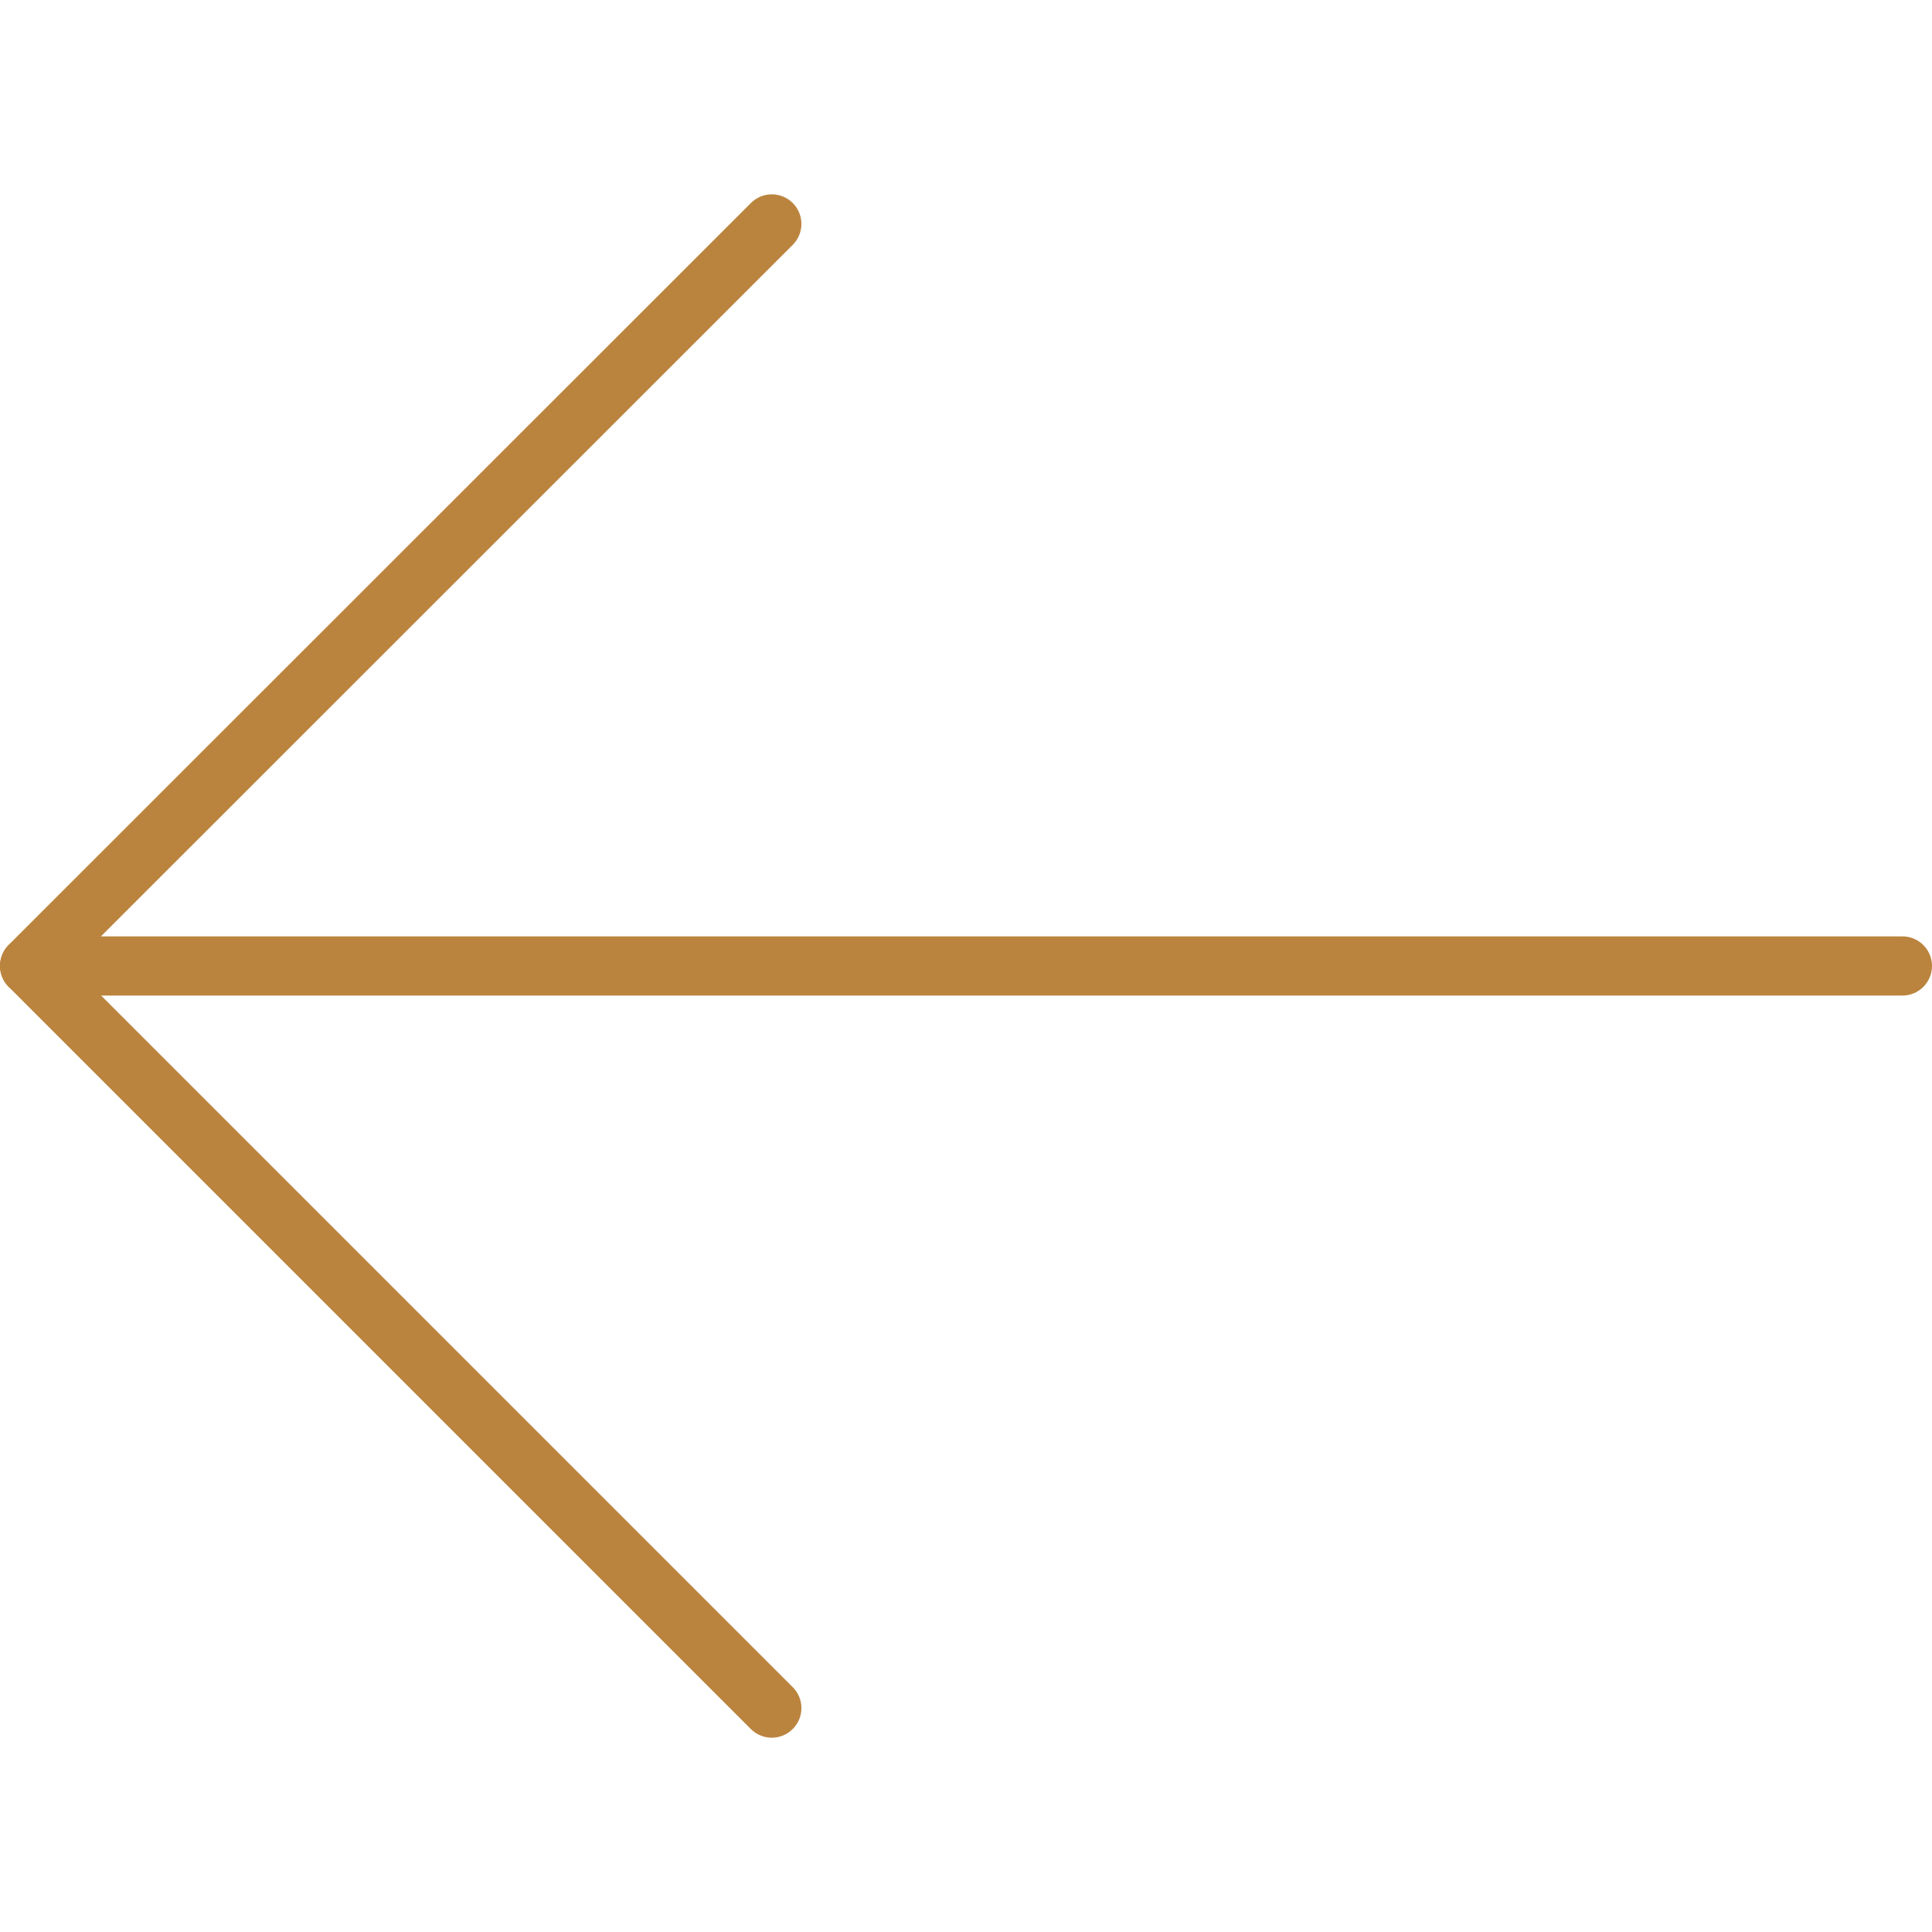
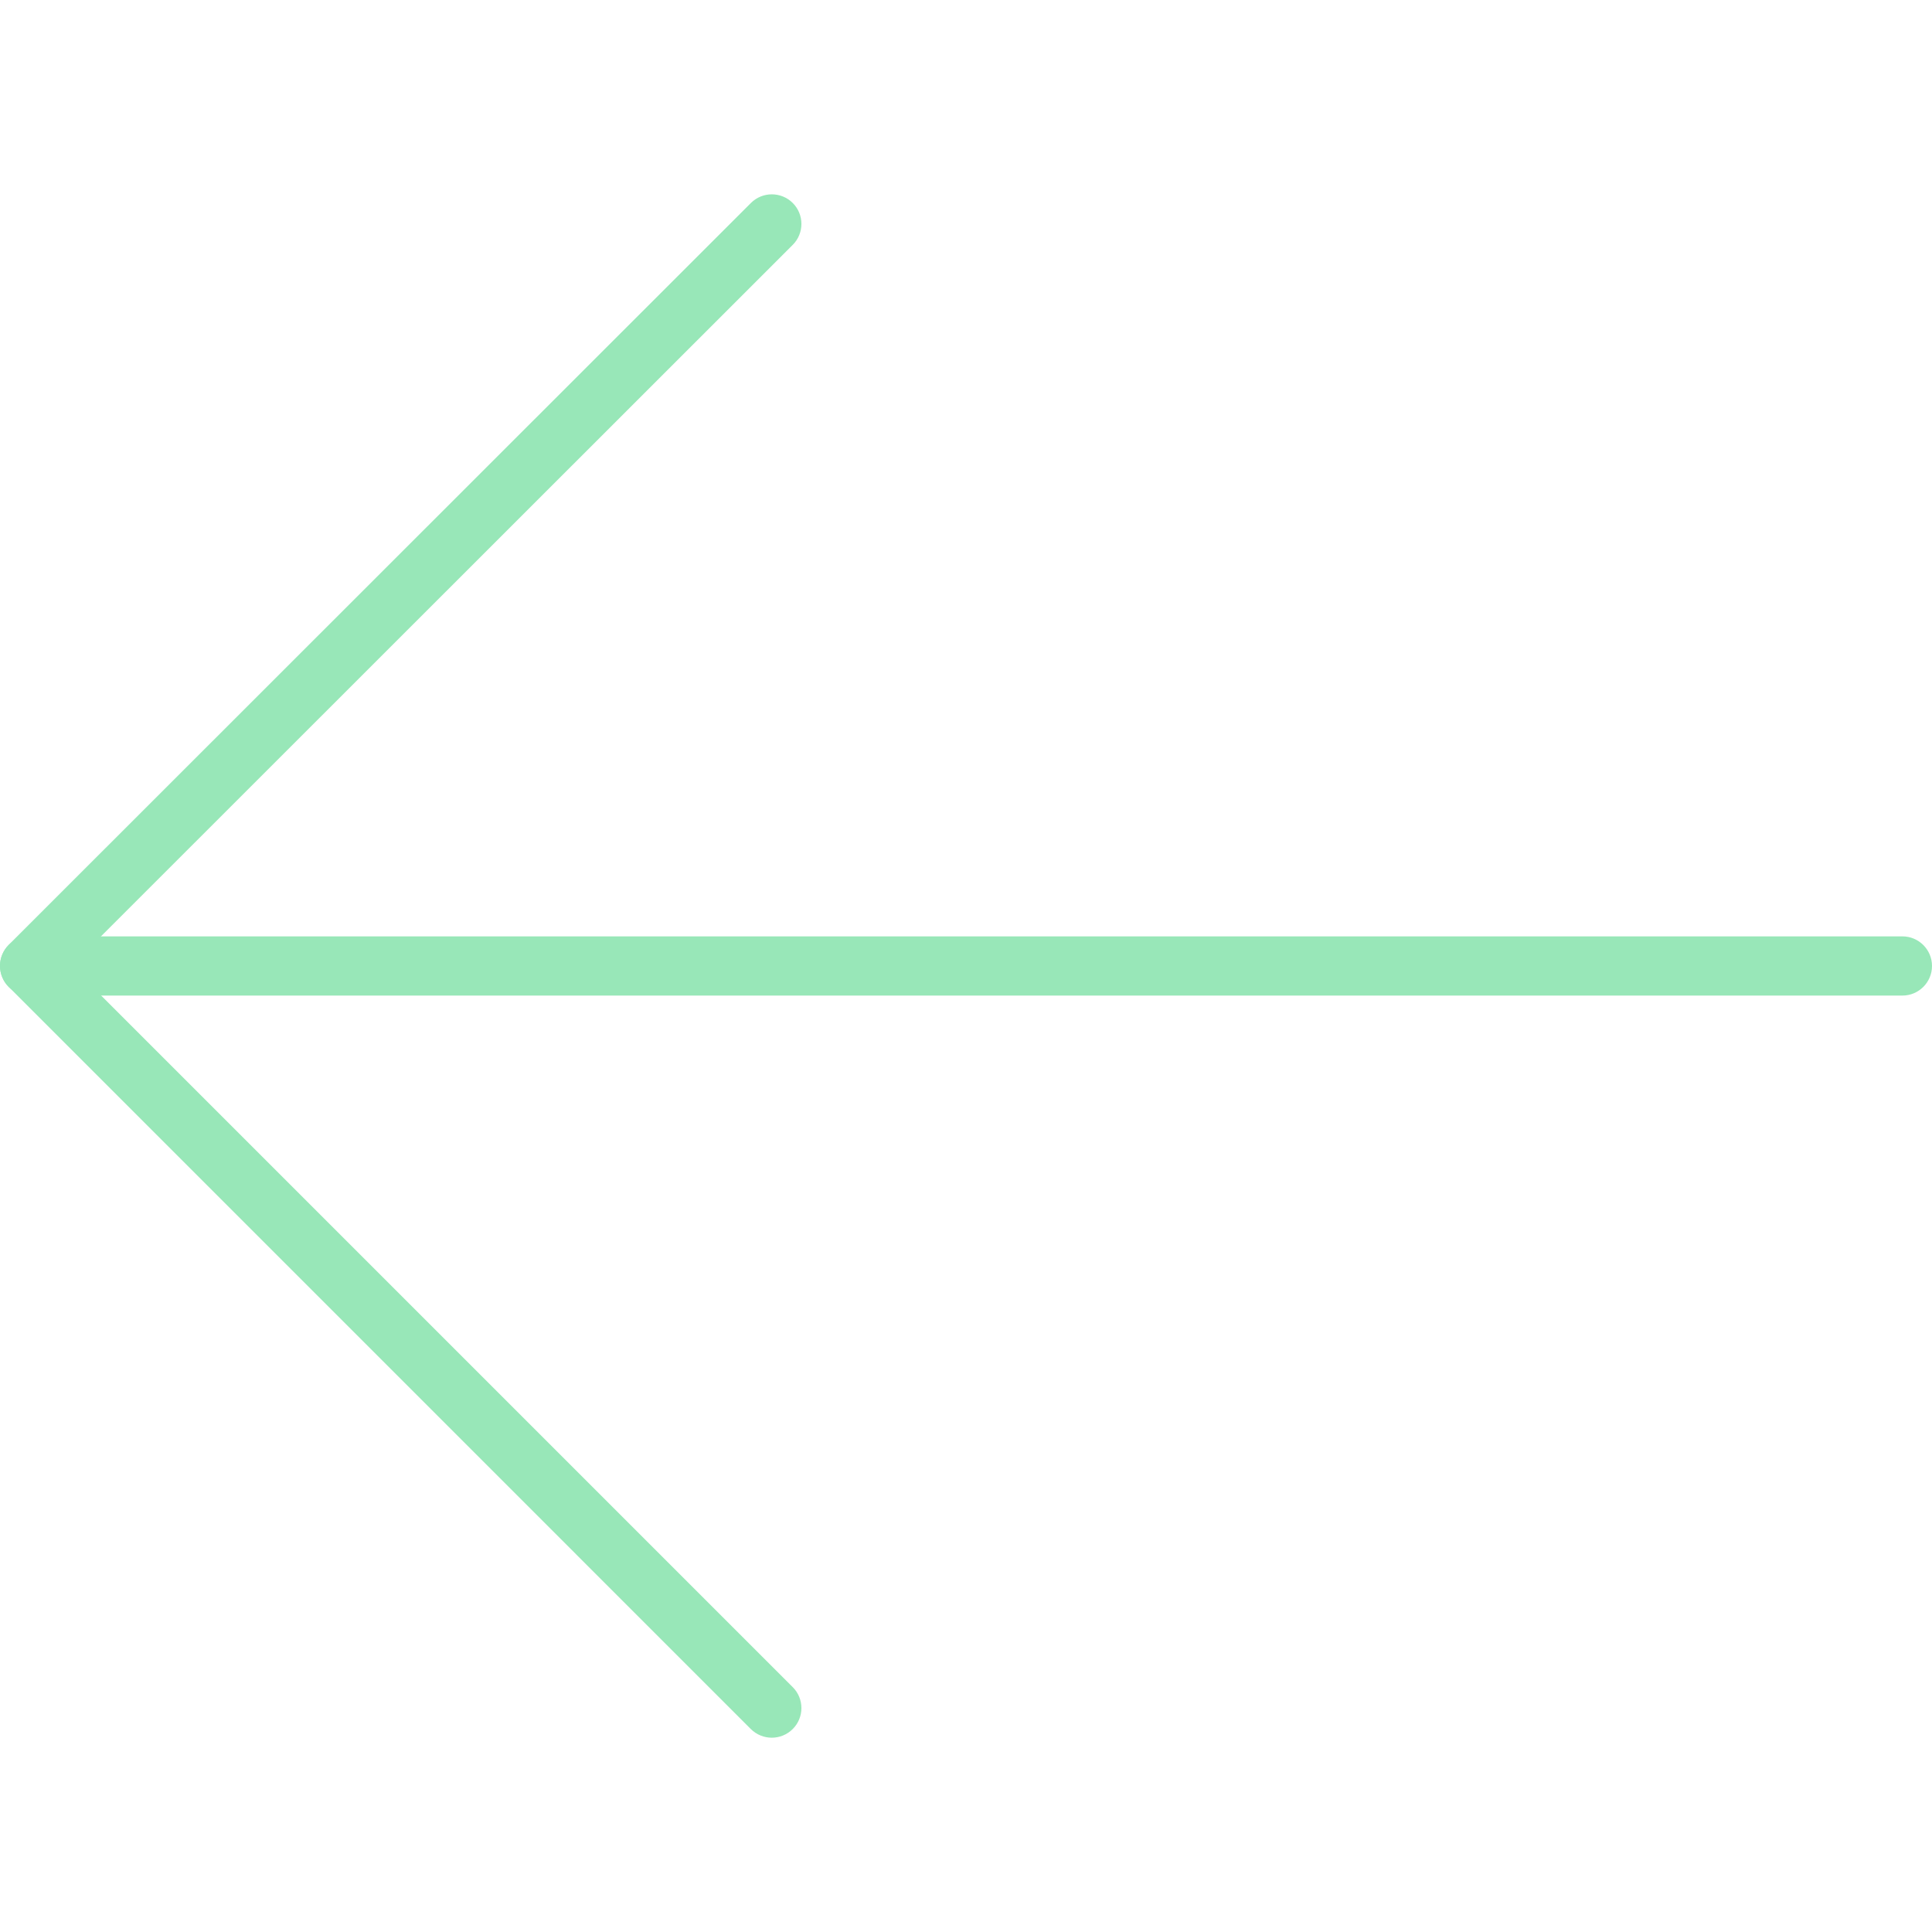
<svg xmlns="http://www.w3.org/2000/svg" version="1.1" id="Capa_1" x="0px" y="0px" viewBox="0 0 32.635 32.635" style="enable-background:new 0 0 32.635 32.635;" xml:space="preserve">
-   <g fill="#bb843e">
+   <g fill="#98e7b8">
    <path d="M32.135,16.817H0.5c-0.276,0-0.5-0.224-0.5-0.5s0.224-0.5,0.5-0.5h31.635c0.276,0,0.5,0.224,0.5,0.5   S32.411,16.817,32.135,16.817z" />
    <path d="M13.037,29.353c-0.128,0-0.256-0.049-0.354-0.146L0.146,16.669C0.053,16.575,0,16.448,0,16.315s0.053-0.26,0.146-0.354   L12.684,3.429c0.195-0.195,0.512-0.195,0.707,0s0.195,0.512,0,0.707L1.207,16.315l12.184,12.184c0.195,0.195,0.195,0.512,0,0.707   C13.293,29.304,13.165,29.353,13.037,29.353z" />
  </g>
</svg>
